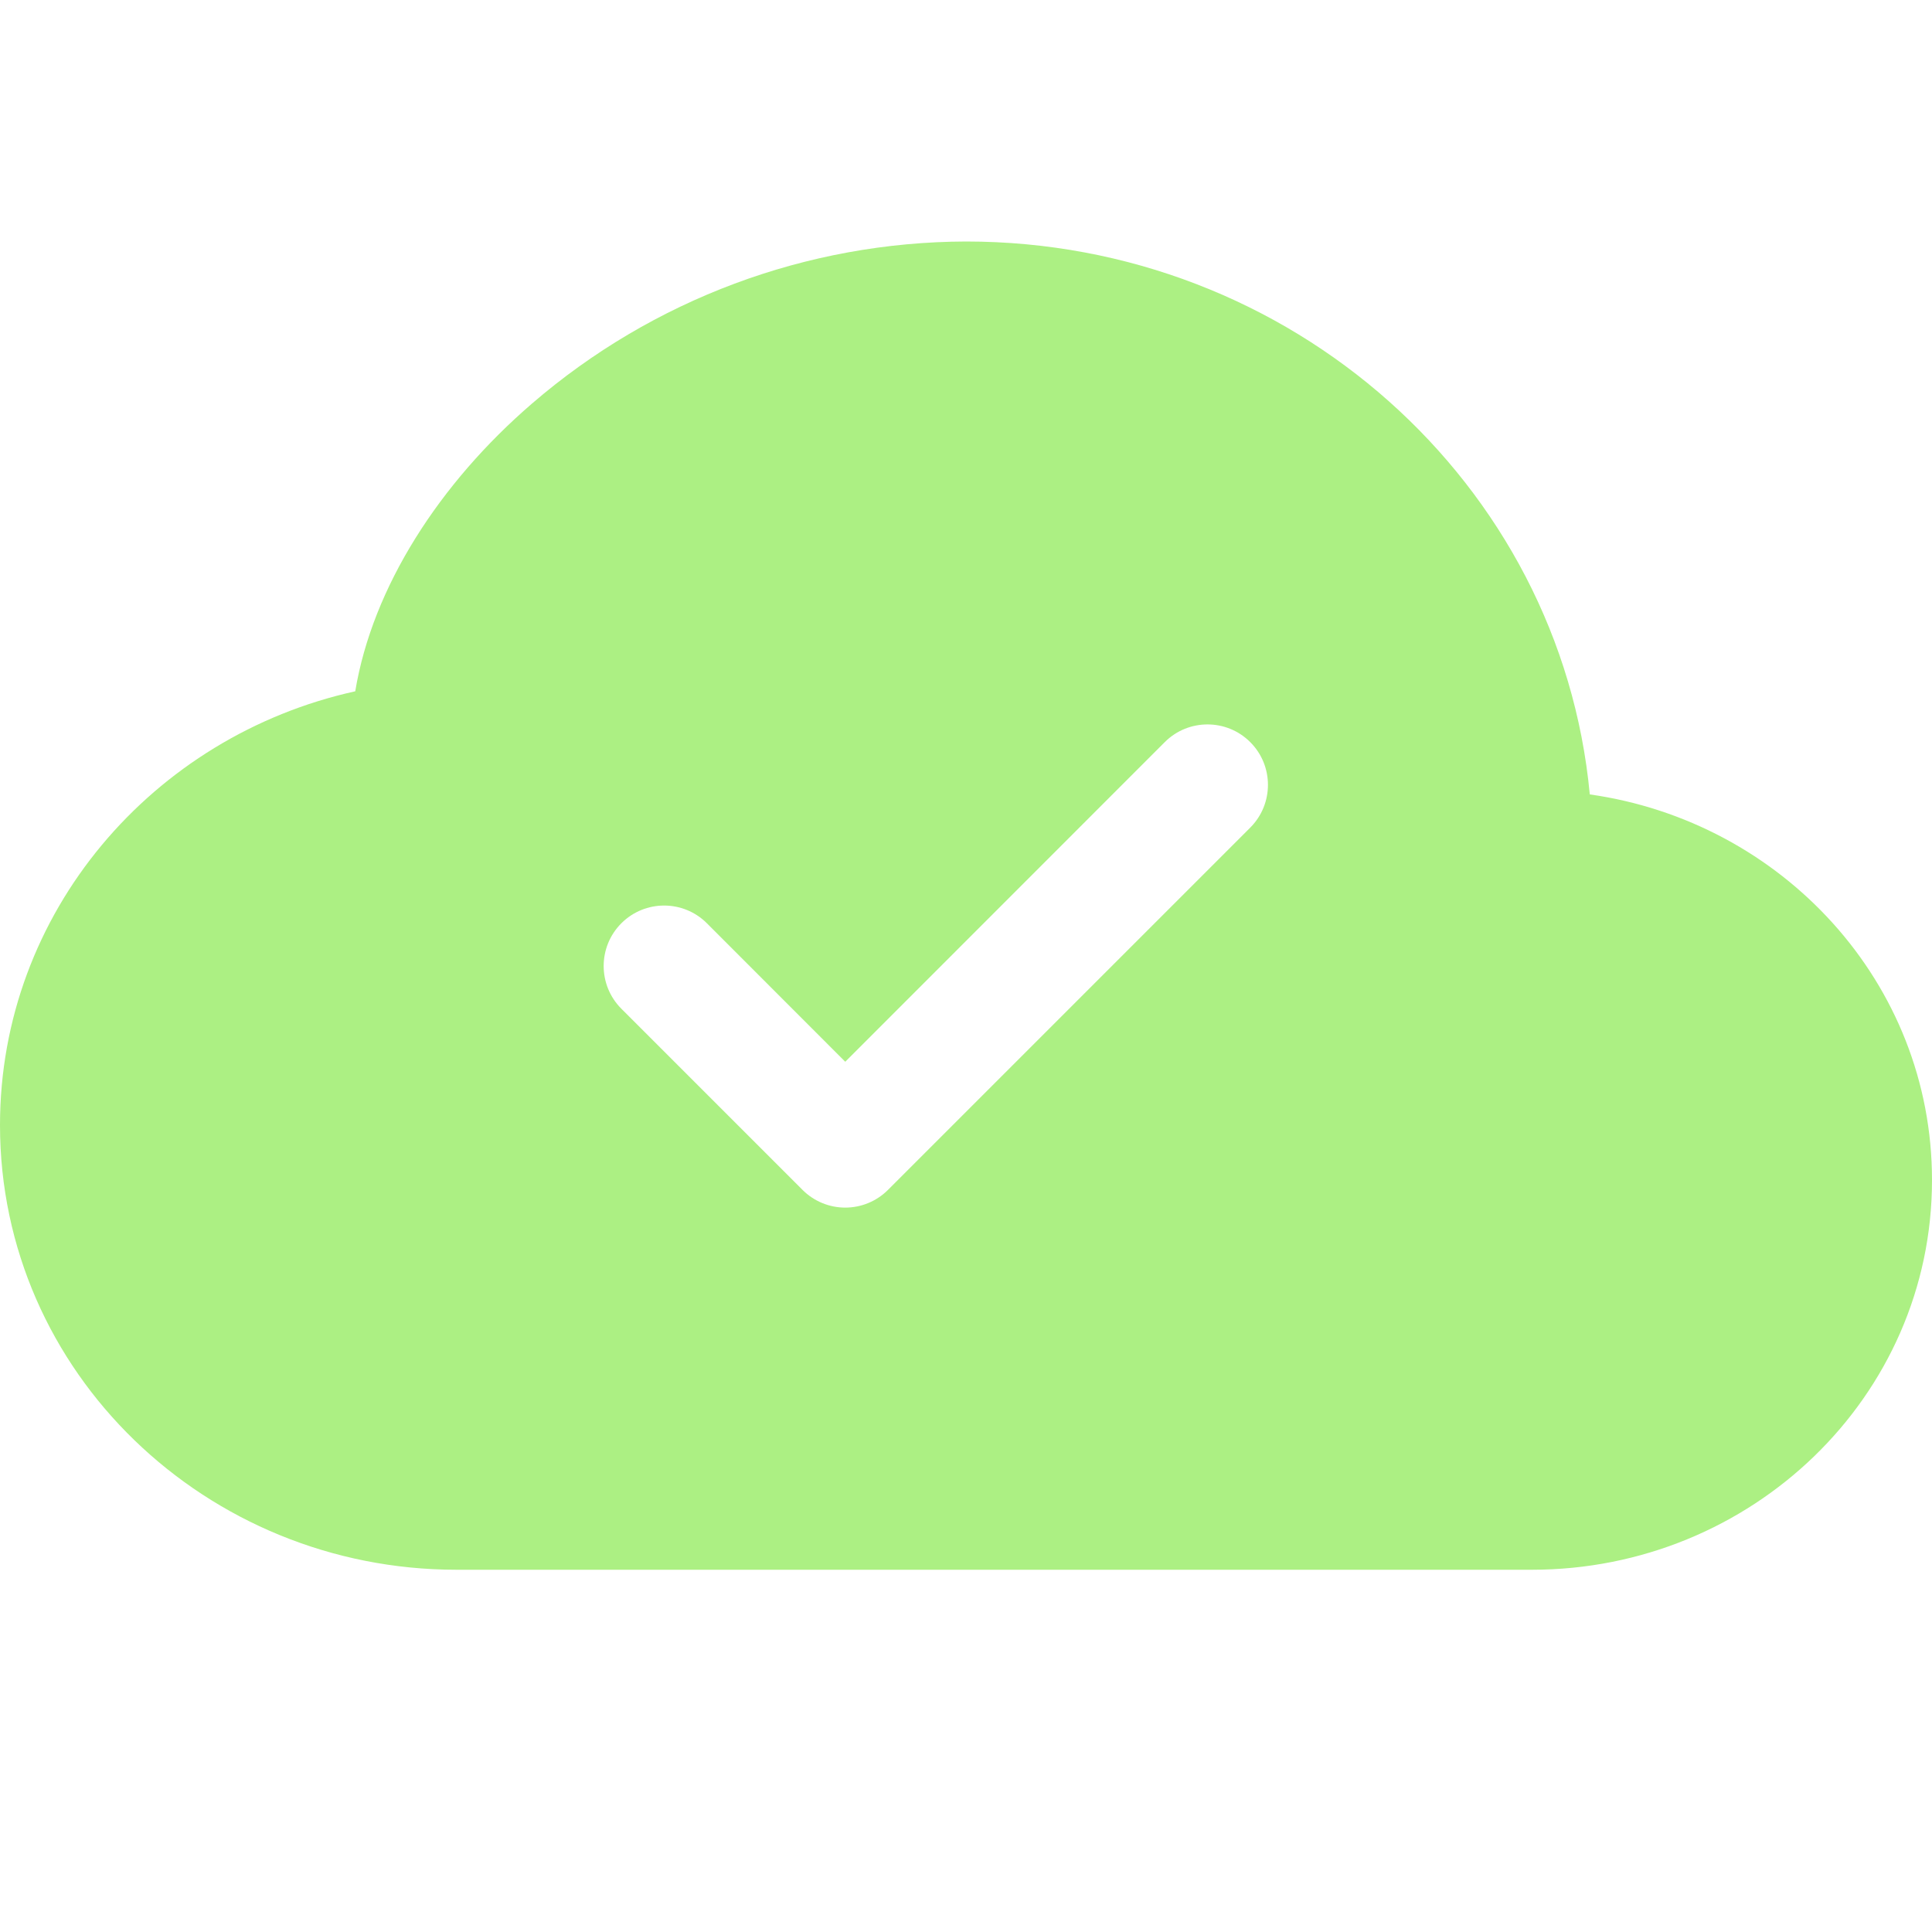
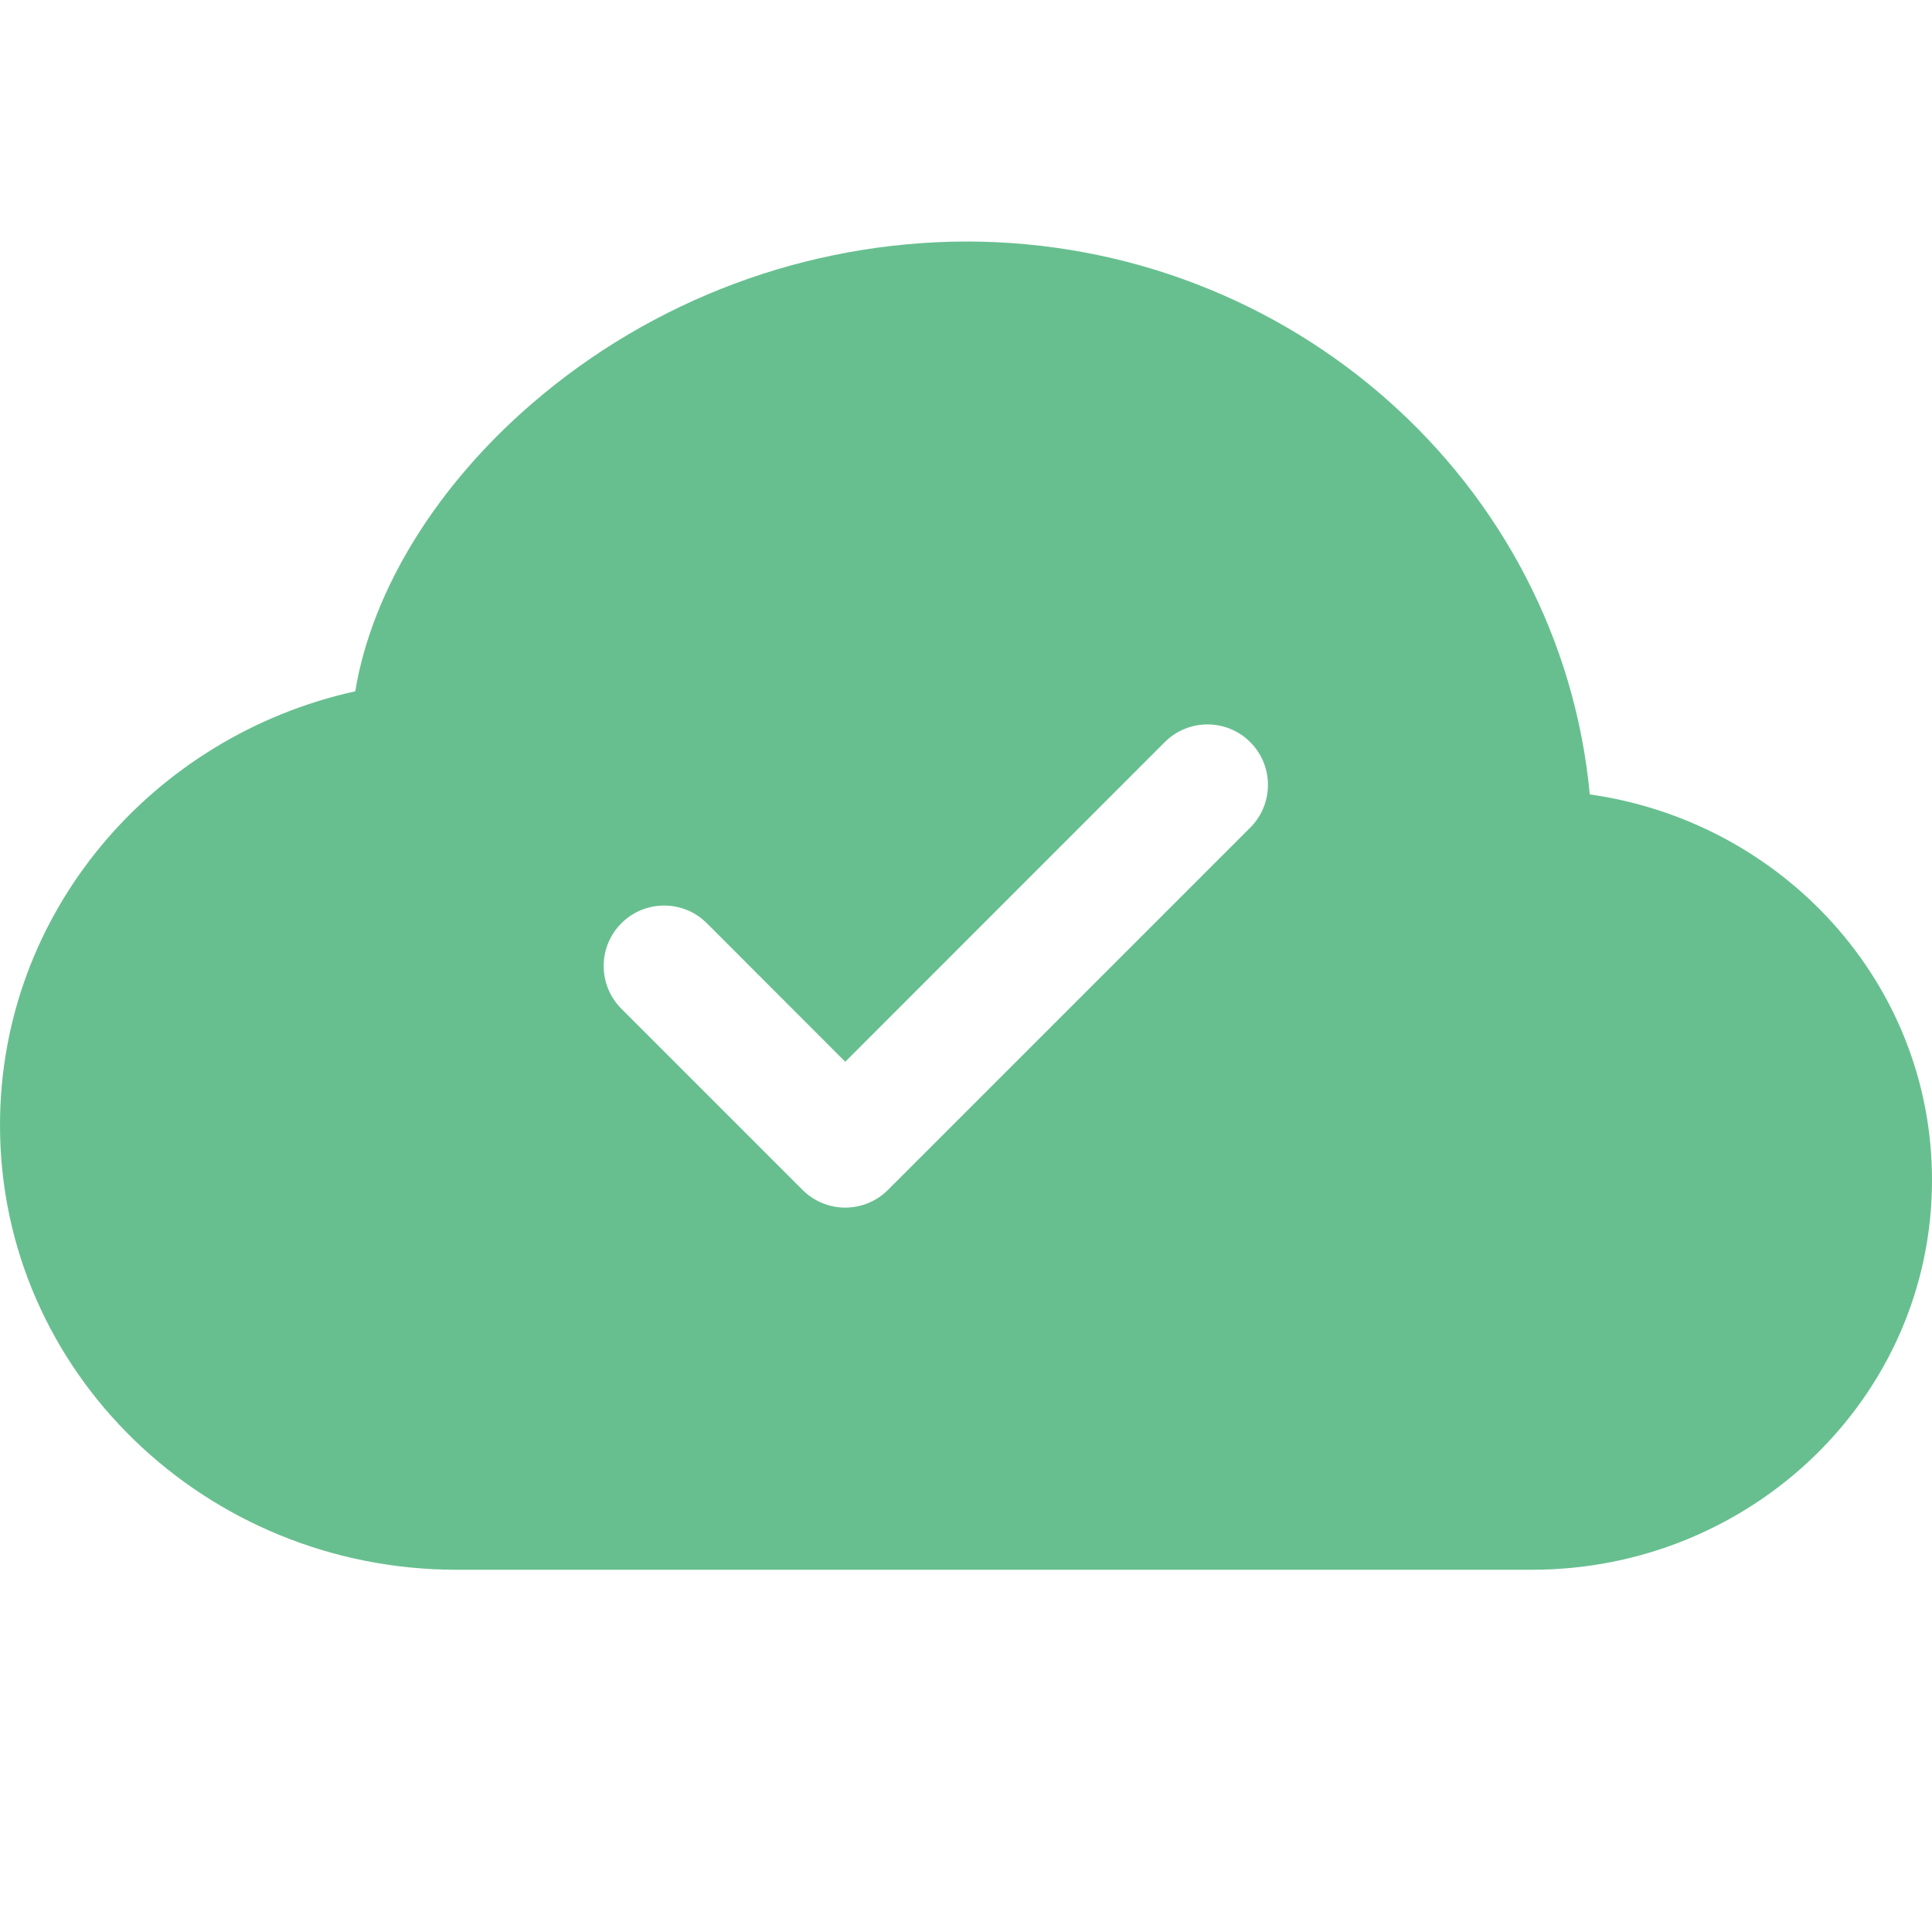
- <svg xmlns="http://www.w3.org/2000/svg" width="16" height="16" fill="#acf083" class="bi bi-cloud-check-fill" viewBox="0 0 16 16">
+ <svg xmlns="http://www.w3.org/2000/svg" width="16" height="16" fill="#67bf8f" class="bi bi-cloud-check-fill" viewBox="0 0 16 16">
  <path d="M8 2a5.53 5.53 0 0 0-3.594 1.342c-.766.66-1.321 1.52-1.464 2.383C1.266 6.095 0 7.555 0 9.318 0 11.366 1.708 13 3.781 13h8.906C14.502 13 16 11.57 16 9.773c0-1.636-1.242-2.969-2.834-3.194C12.923 3.999 10.69 2 8 2zm2.354 4.854-3 3a.5.5 0 0 1-.708 0l-1.5-1.5a.5.5 0 1 1 .708-.708L7 8.793l2.646-2.647a.5.5 0 0 1 .708.708z" />
</svg>
